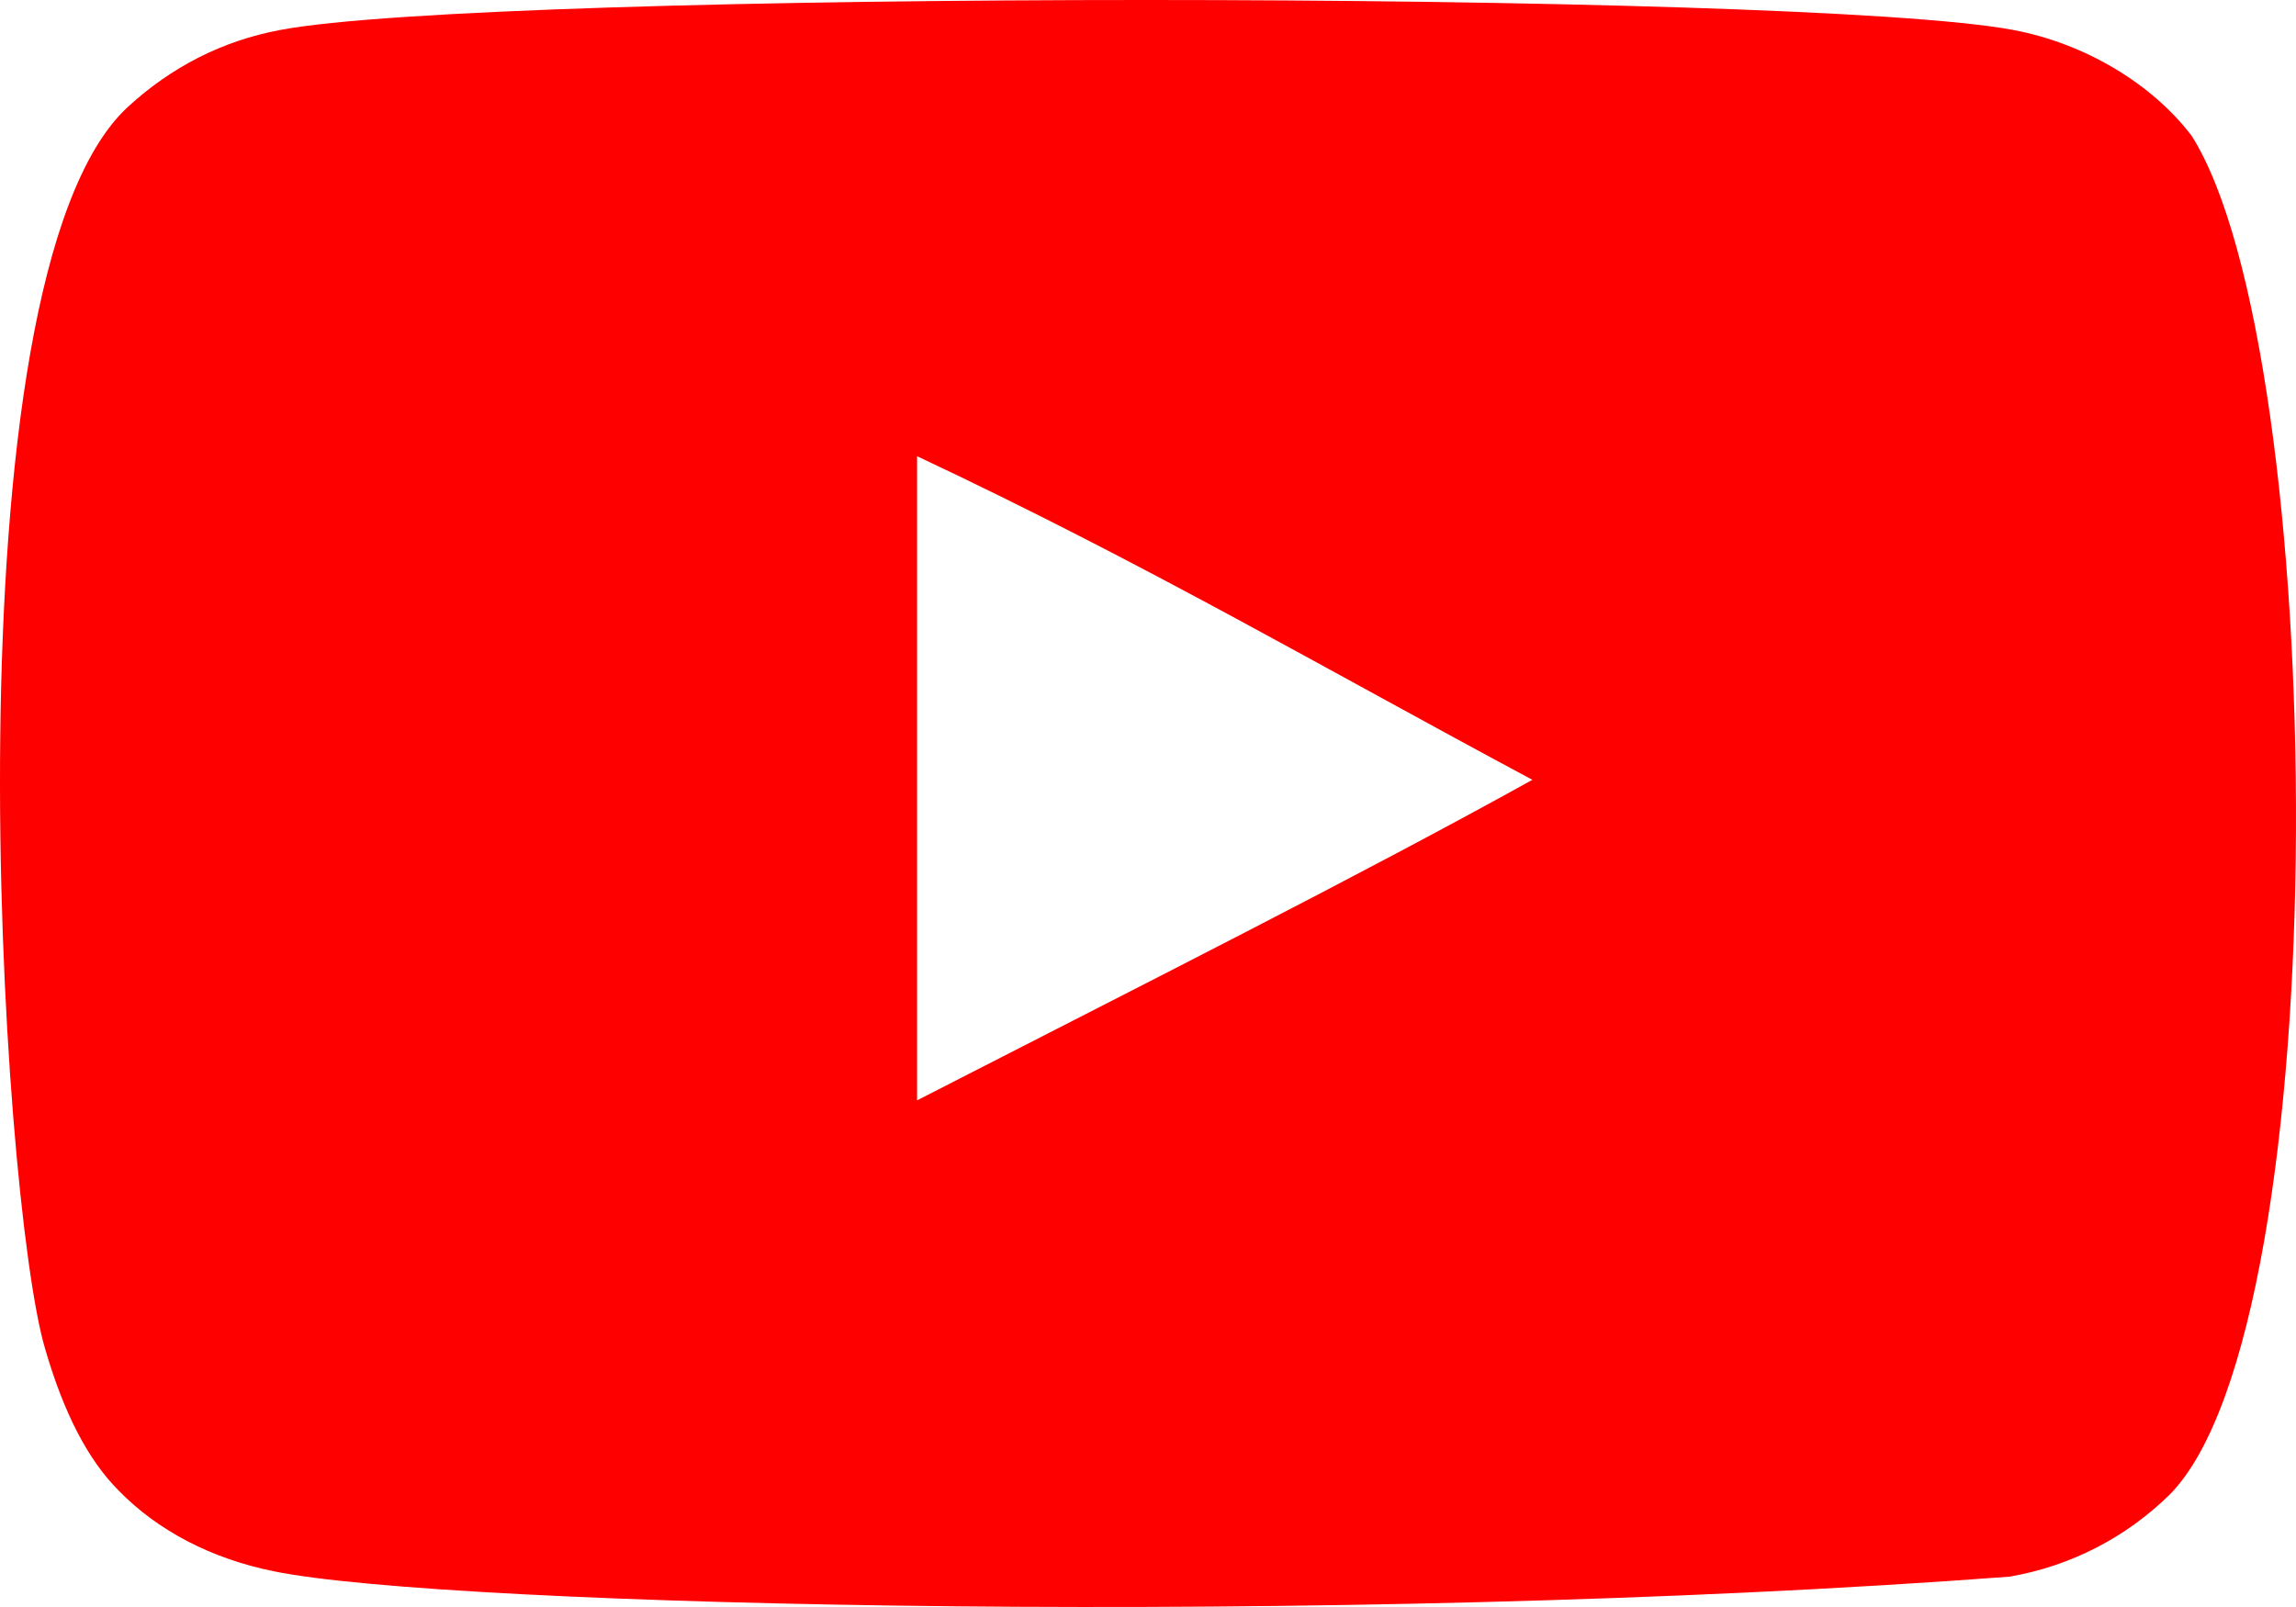
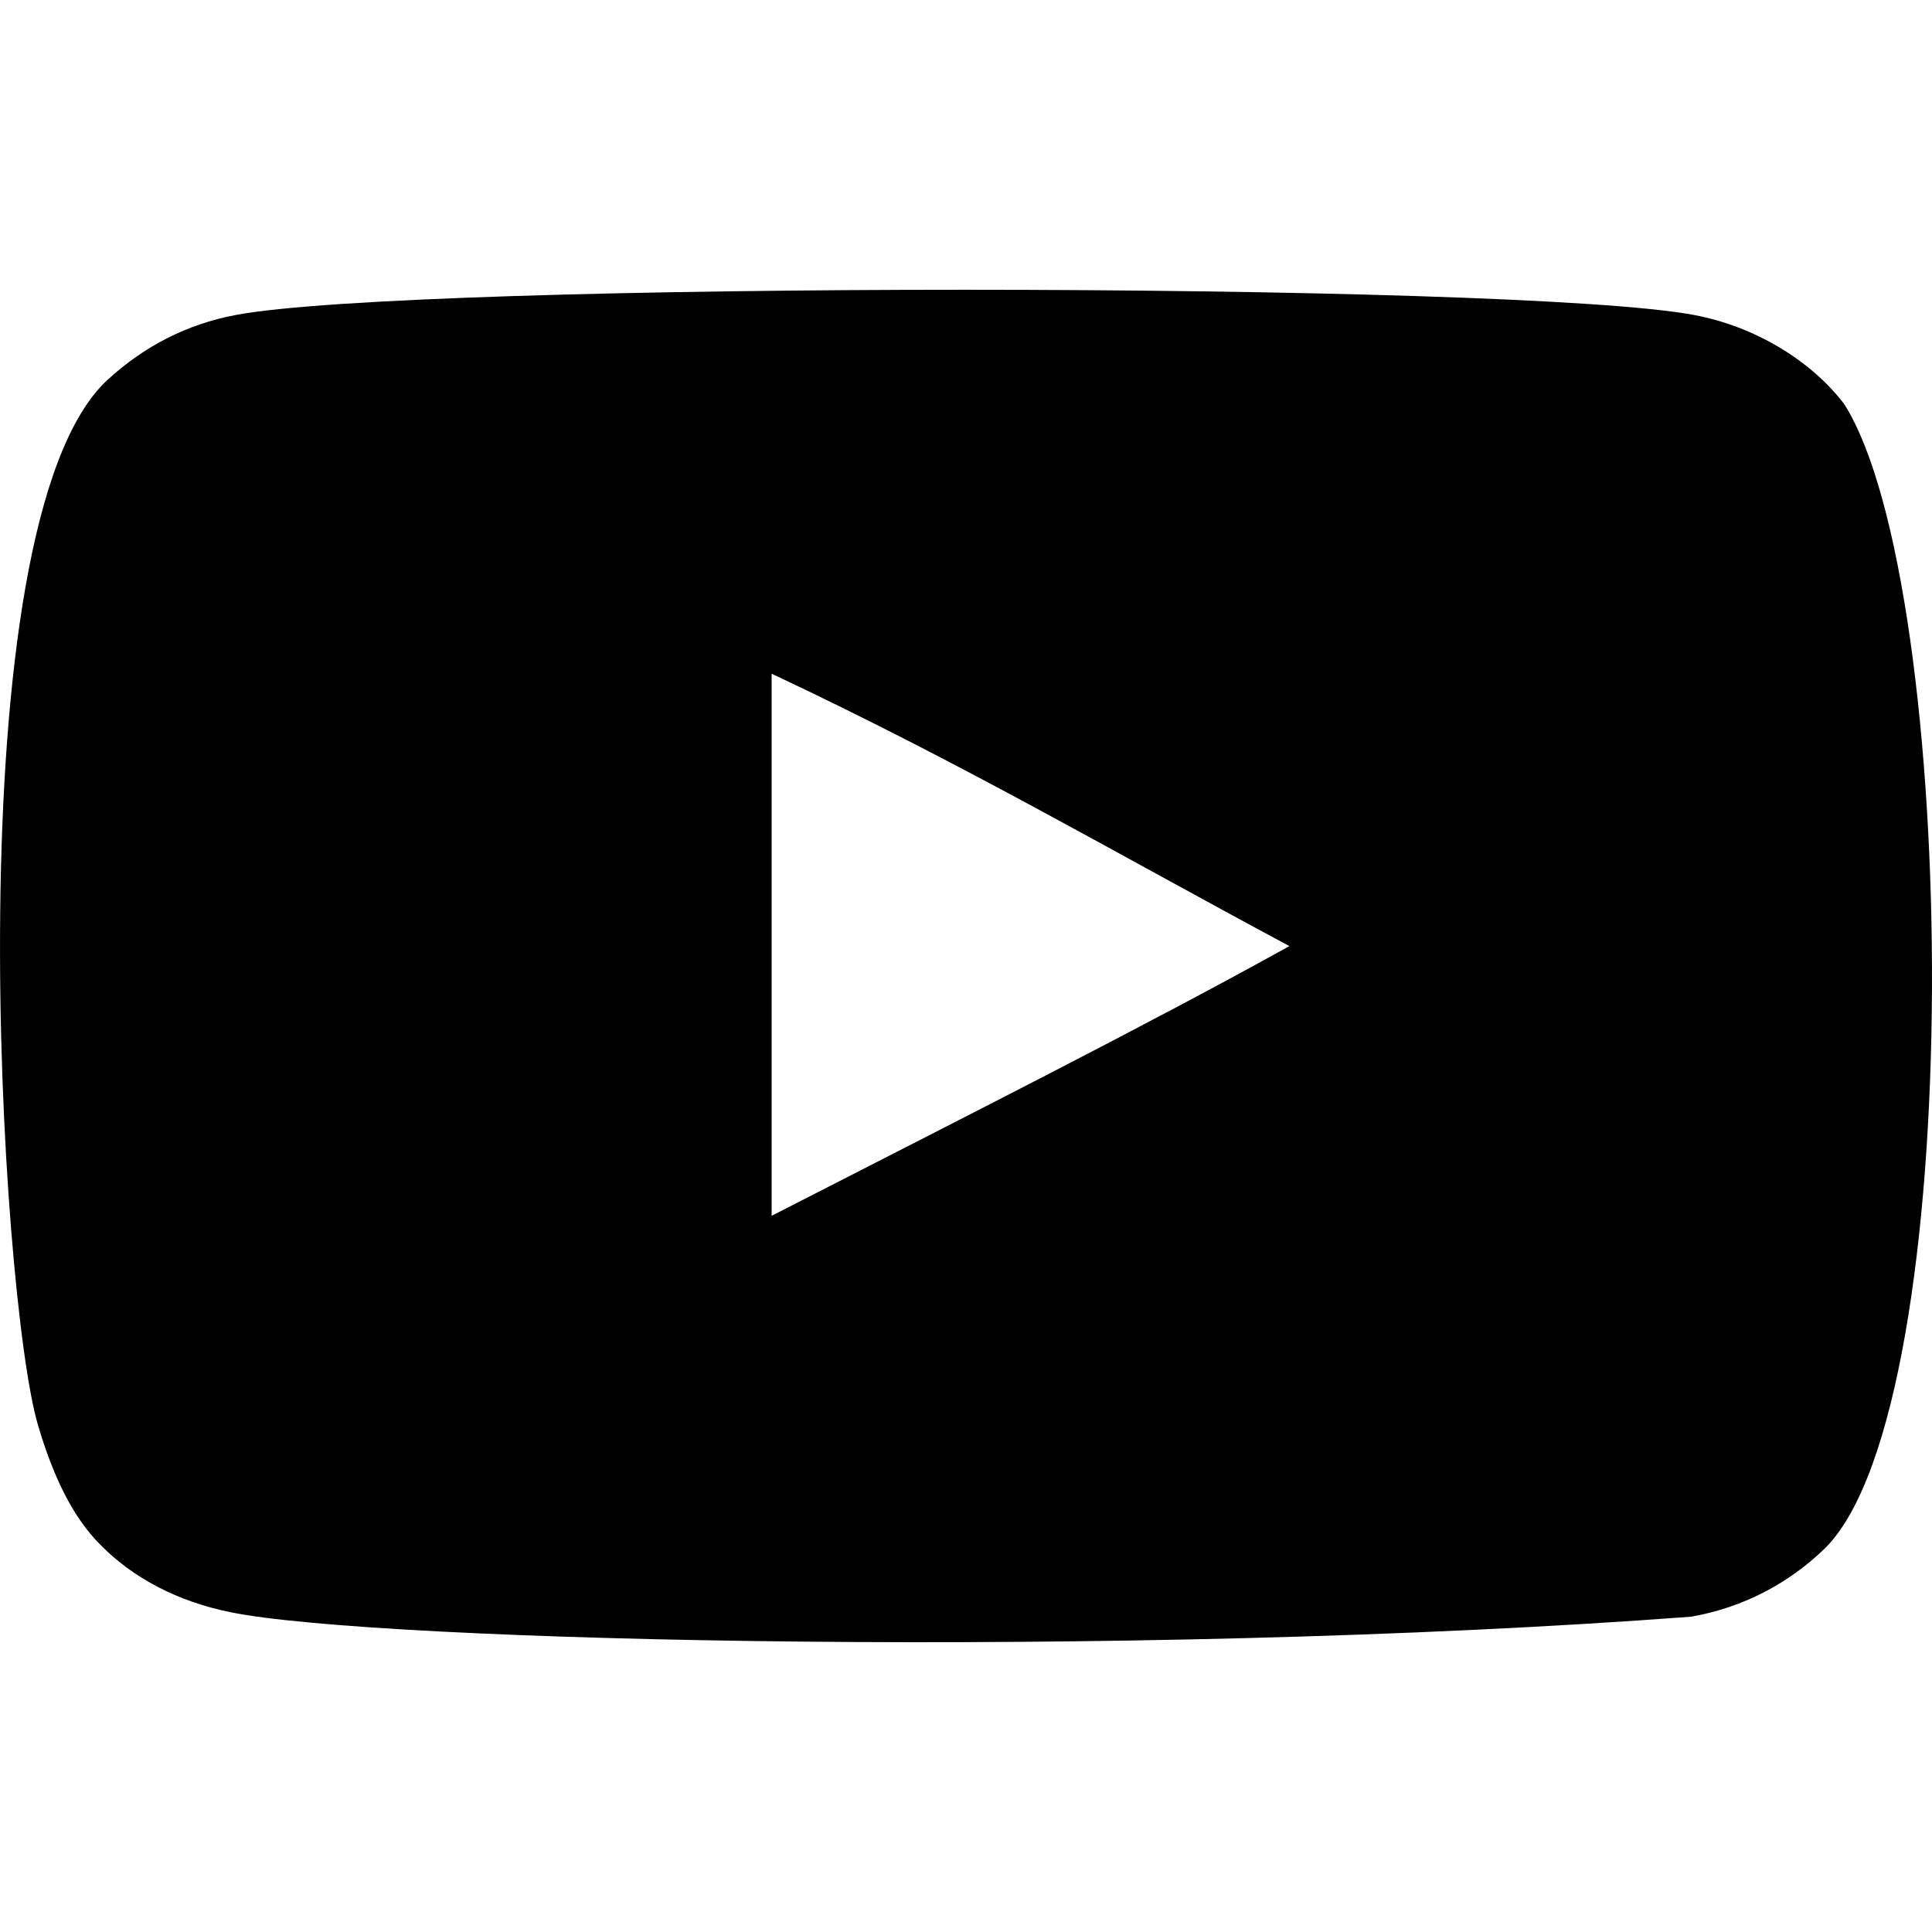
- <svg xmlns="http://www.w3.org/2000/svg" width="800" height="560" viewBox="0 0 800 560" fill="none">
-   <path fill-rule="evenodd" clip-rule="evenodd" d="M319.538 383.445V158.972C399.226 196.469 460.944 232.692 533.938 271.745C473.734 305.134 399.226 342.597 319.538 383.445ZM763.64 47.331C749.894 29.221 726.466 15.124 701.524 10.456C628.21 -3.466 170.839 -3.505 97.566 10.456C77.564 14.206 59.754 23.269 44.453 37.351C-20.015 97.187 0.187 418.068 15.726 470.046C22.26 492.545 30.708 508.77 41.346 519.421C55.052 533.502 73.819 543.198 95.374 547.546C155.738 560.032 466.722 567.013 700.248 549.421C721.764 545.672 740.809 535.664 755.83 520.984C815.437 461.387 811.374 122.485 763.64 47.331Z" fill="#FF0000" />
+ <svg xmlns="http://www.w3.org/2000/svg" width="800px" height="800px" viewBox="0 -3 20 20" version="1.1">
+   <defs>
+ 
+ </defs>
+   <g id="Page-1" stroke="none" stroke-width="1" fill="none" fill-rule="evenodd">
+     <g id="Dribbble-Light-Preview" transform="translate(-300, -7442)" fill="#000000">
+       <g id="icons" transform="translate(56, 160)">
+         <path d="M251.988,7291.586 L251.988,7285.974 C253.981,7286.912 255.524,7287.817 257.348,7288.794 C255.843,7289.628 253.981,7290.565 251.988,7291.586 M263.091,7283.183 C262.747,7282.73 262.162,7282.378 261.538,7282.261 C259.705,7281.913 248.271,7281.912 246.439,7282.261 C245.939,7282.355 245.494,7282.582 245.111,7282.934 C243.5,7284.429 244.005,7292.452 244.393,7293.751 C244.557,7294.313 244.768,7294.719 245.034,7294.986 C245.376,7295.338 245.845,7295.58 246.384,7295.689 C247.893,7296.001 255.668,7296.175 261.506,7295.736 C262.044,7295.642 262.52,7295.391 262.896,7295.024 C264.386,7293.535 264.284,7285.062 263.091,7283.183" id="youtube-[#168]">
+ 
+ </path>
+       </g>
+     </g>
+   </g>
</svg>
